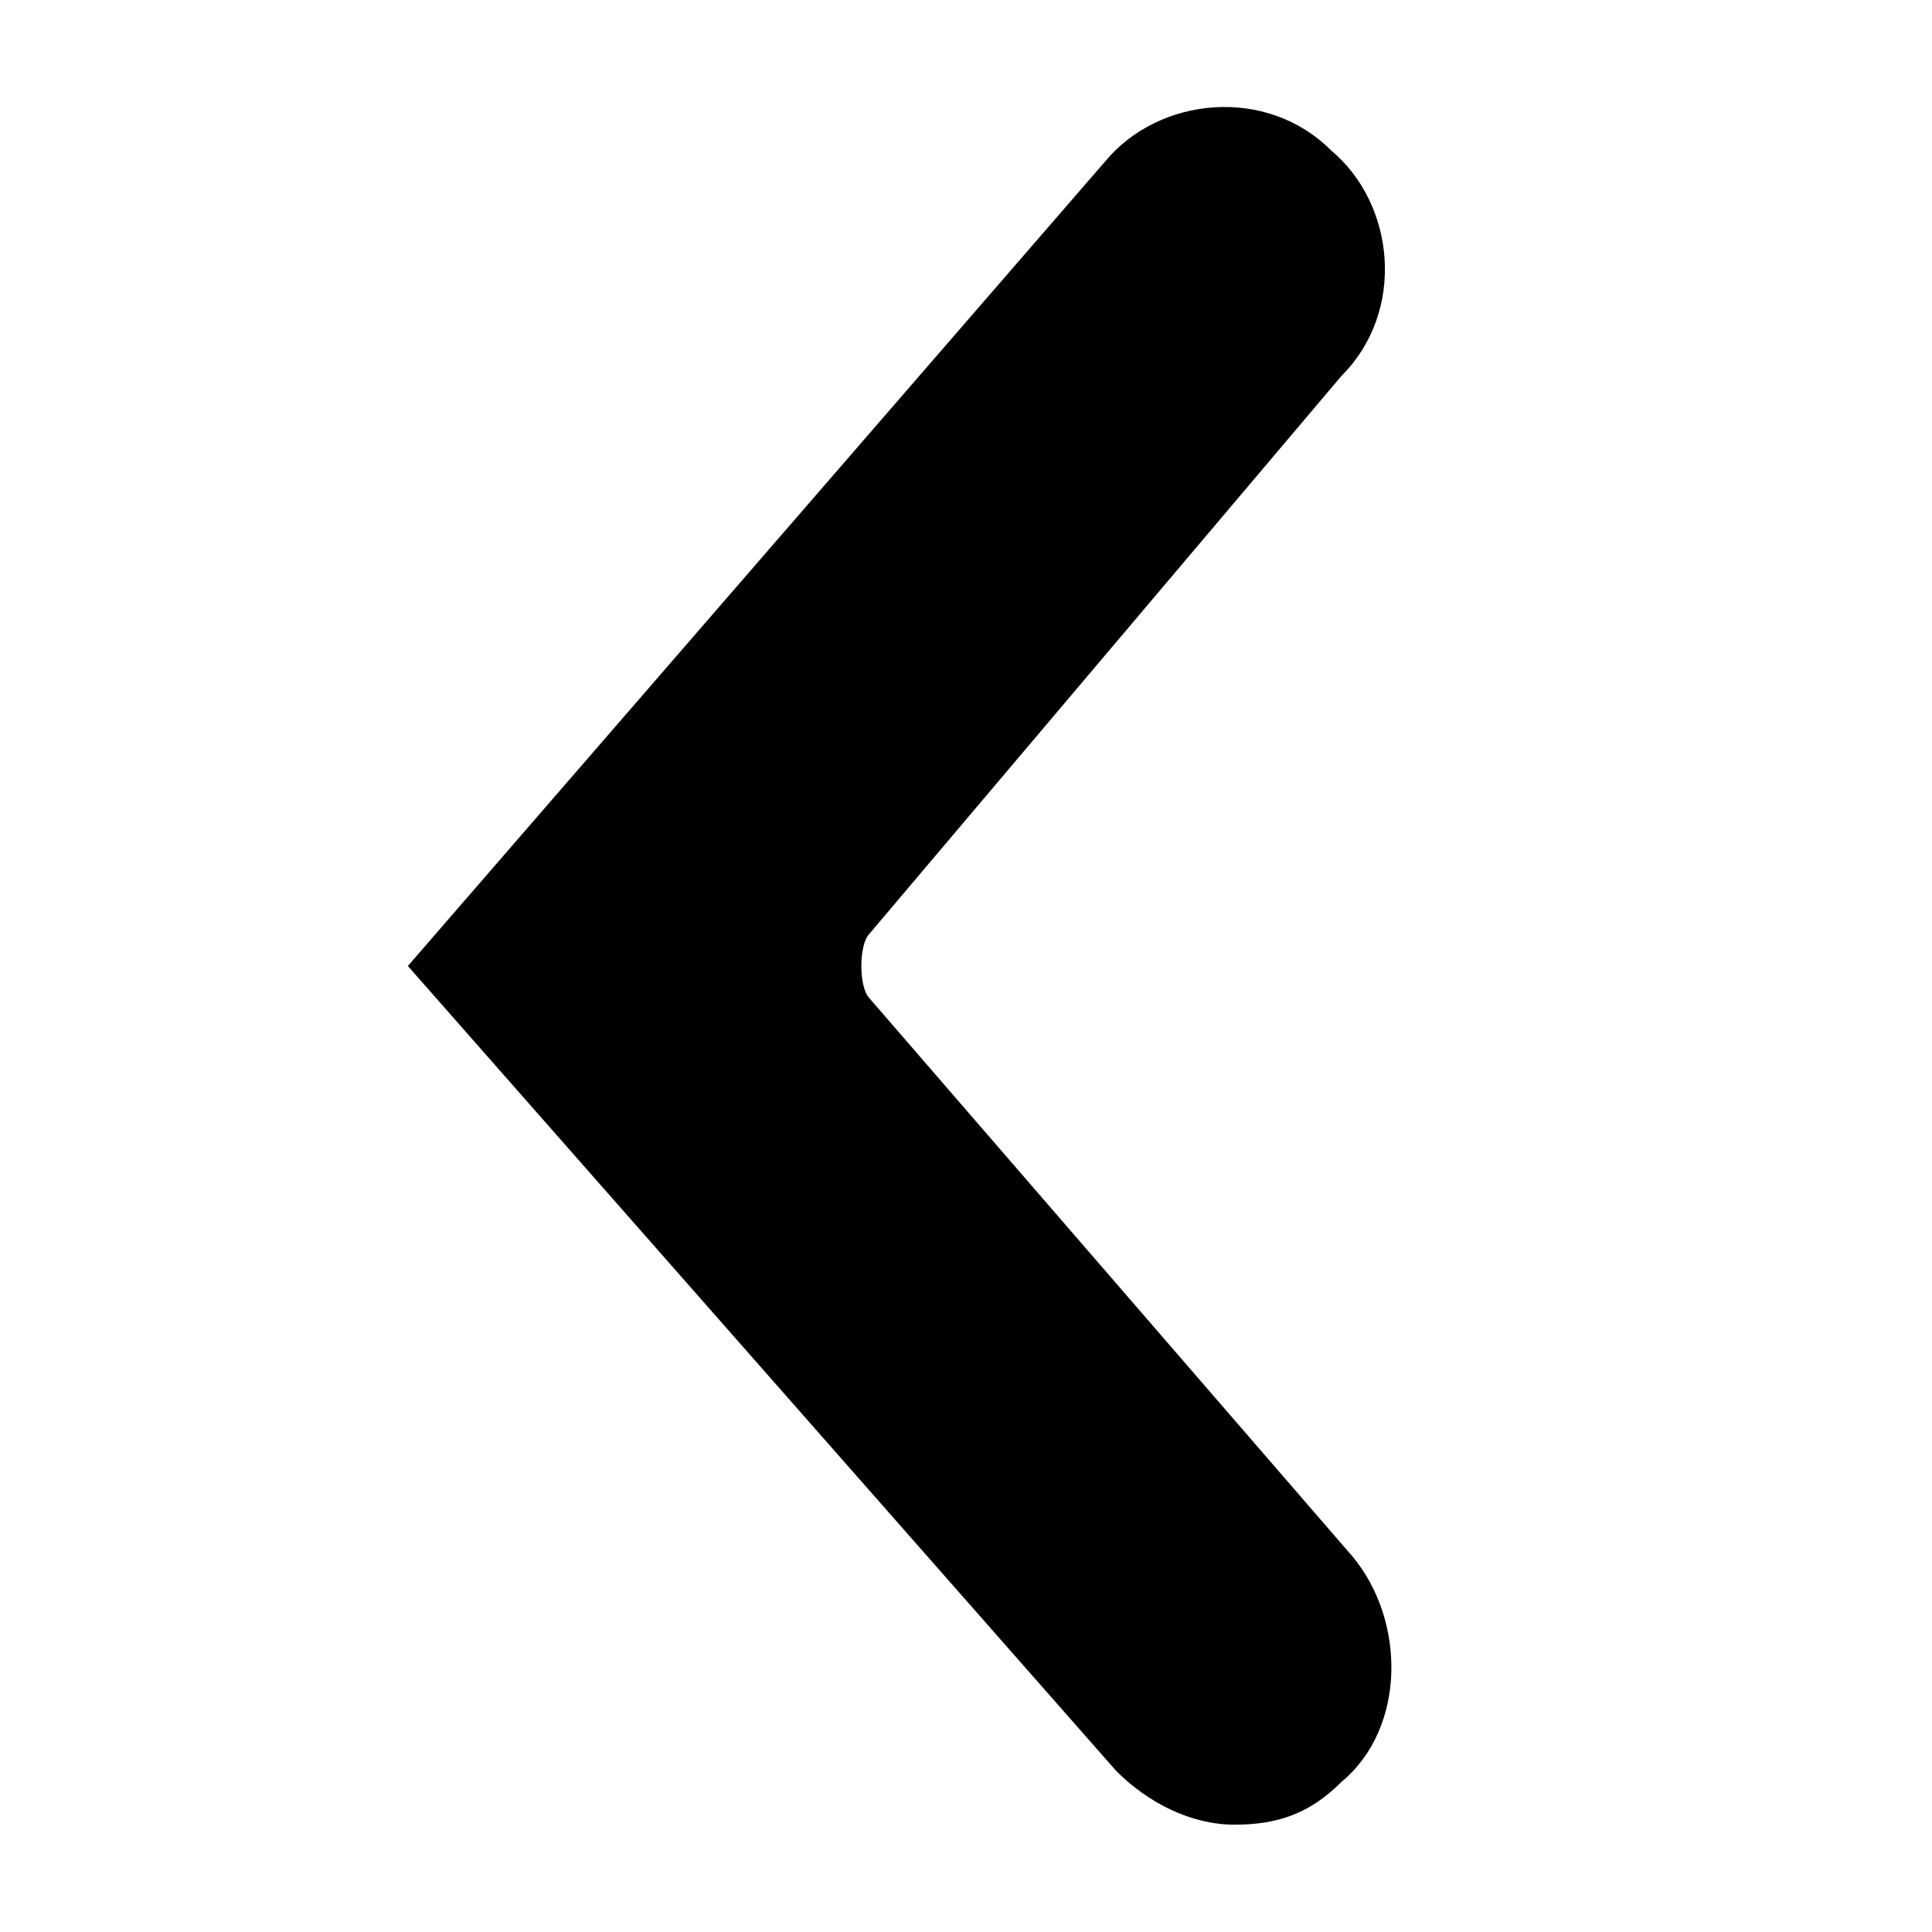
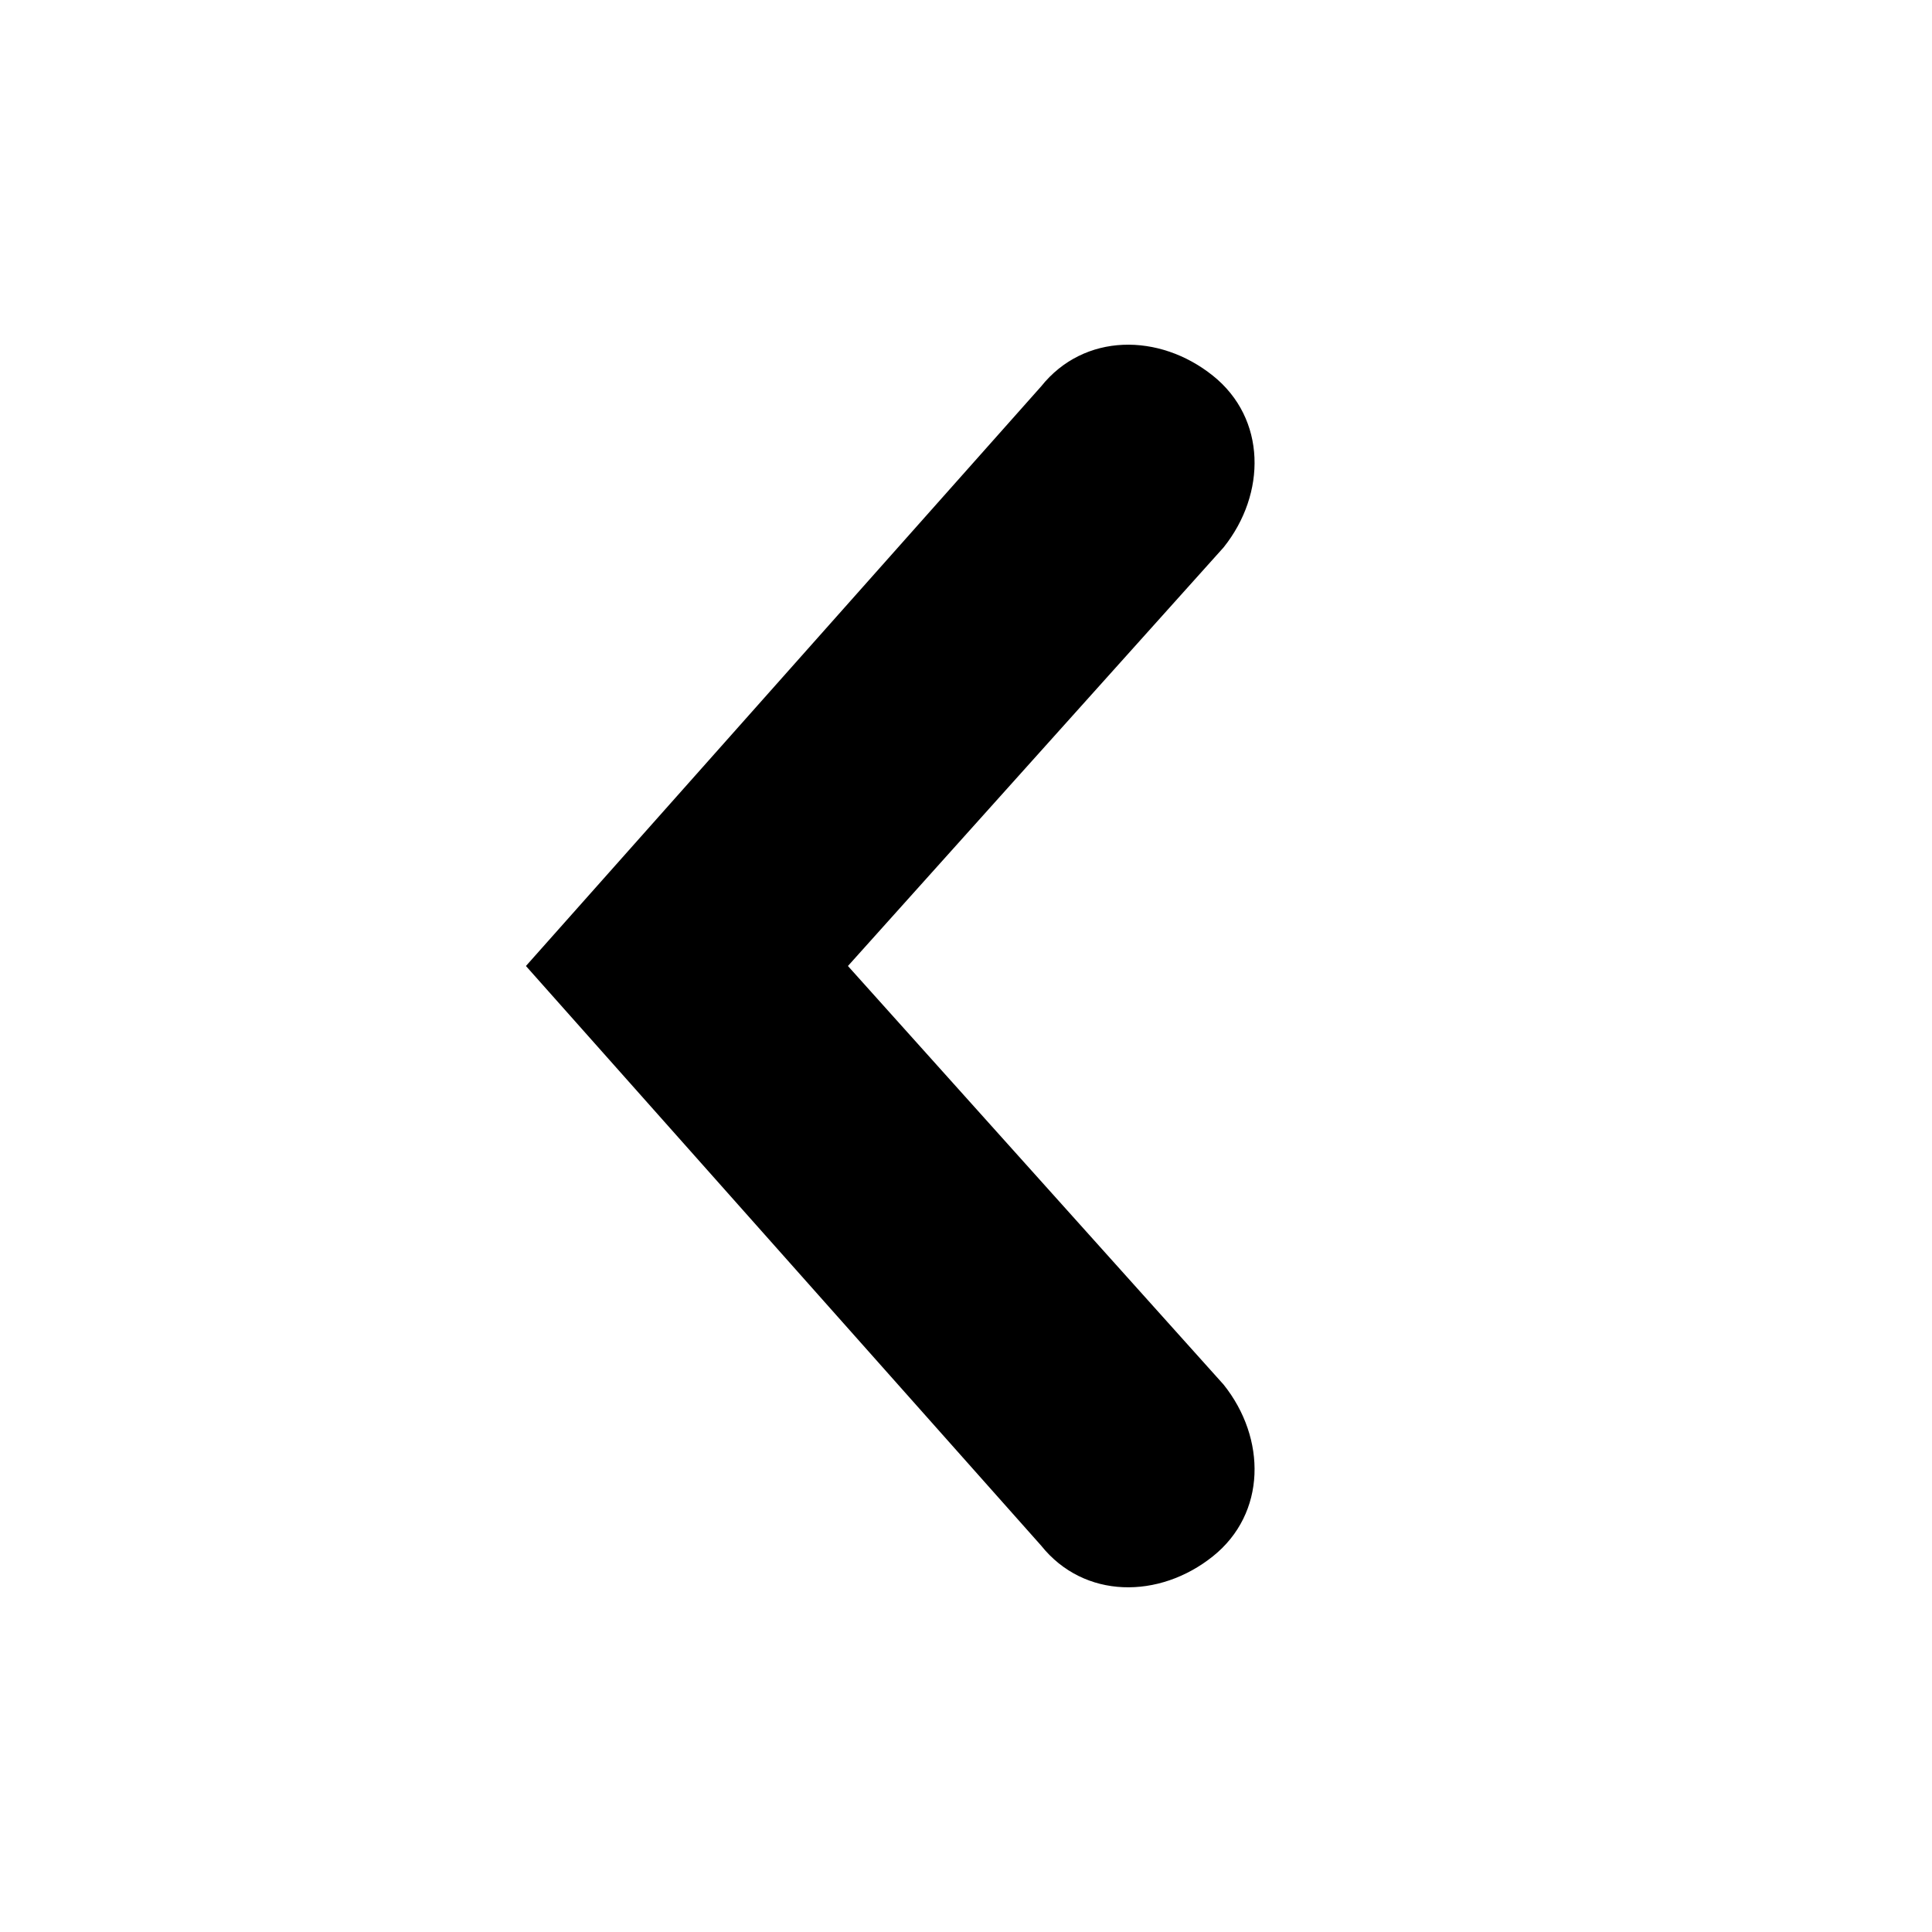
<svg xmlns="http://www.w3.org/2000/svg" width="18" height="18" viewBox="0 0 18 18">
-   <path d="M3.8 9l6.5-7.5c.5-.6 1.5-.7 2.1-.1.6.5.7 1.5.1 2.1L8.1 8.7c-.1.1-.1.5 0 .6l4.5 5.2c.5.6.5 1.6-.1 2.1-.3.3-.6.4-1 .4s-.8-.2-1.1-.5L3.8 9z" />
+   <path d="M4.9 9l4.8-5.4c.4-.5 1.1-.5 1.6-.1s.5 1.1.1 1.6L7.9 9l3.5 3.9c.4.5.4 1.2-.1 1.6s-1.2.4-1.6-.1L4.9 9z" />
</svg>
